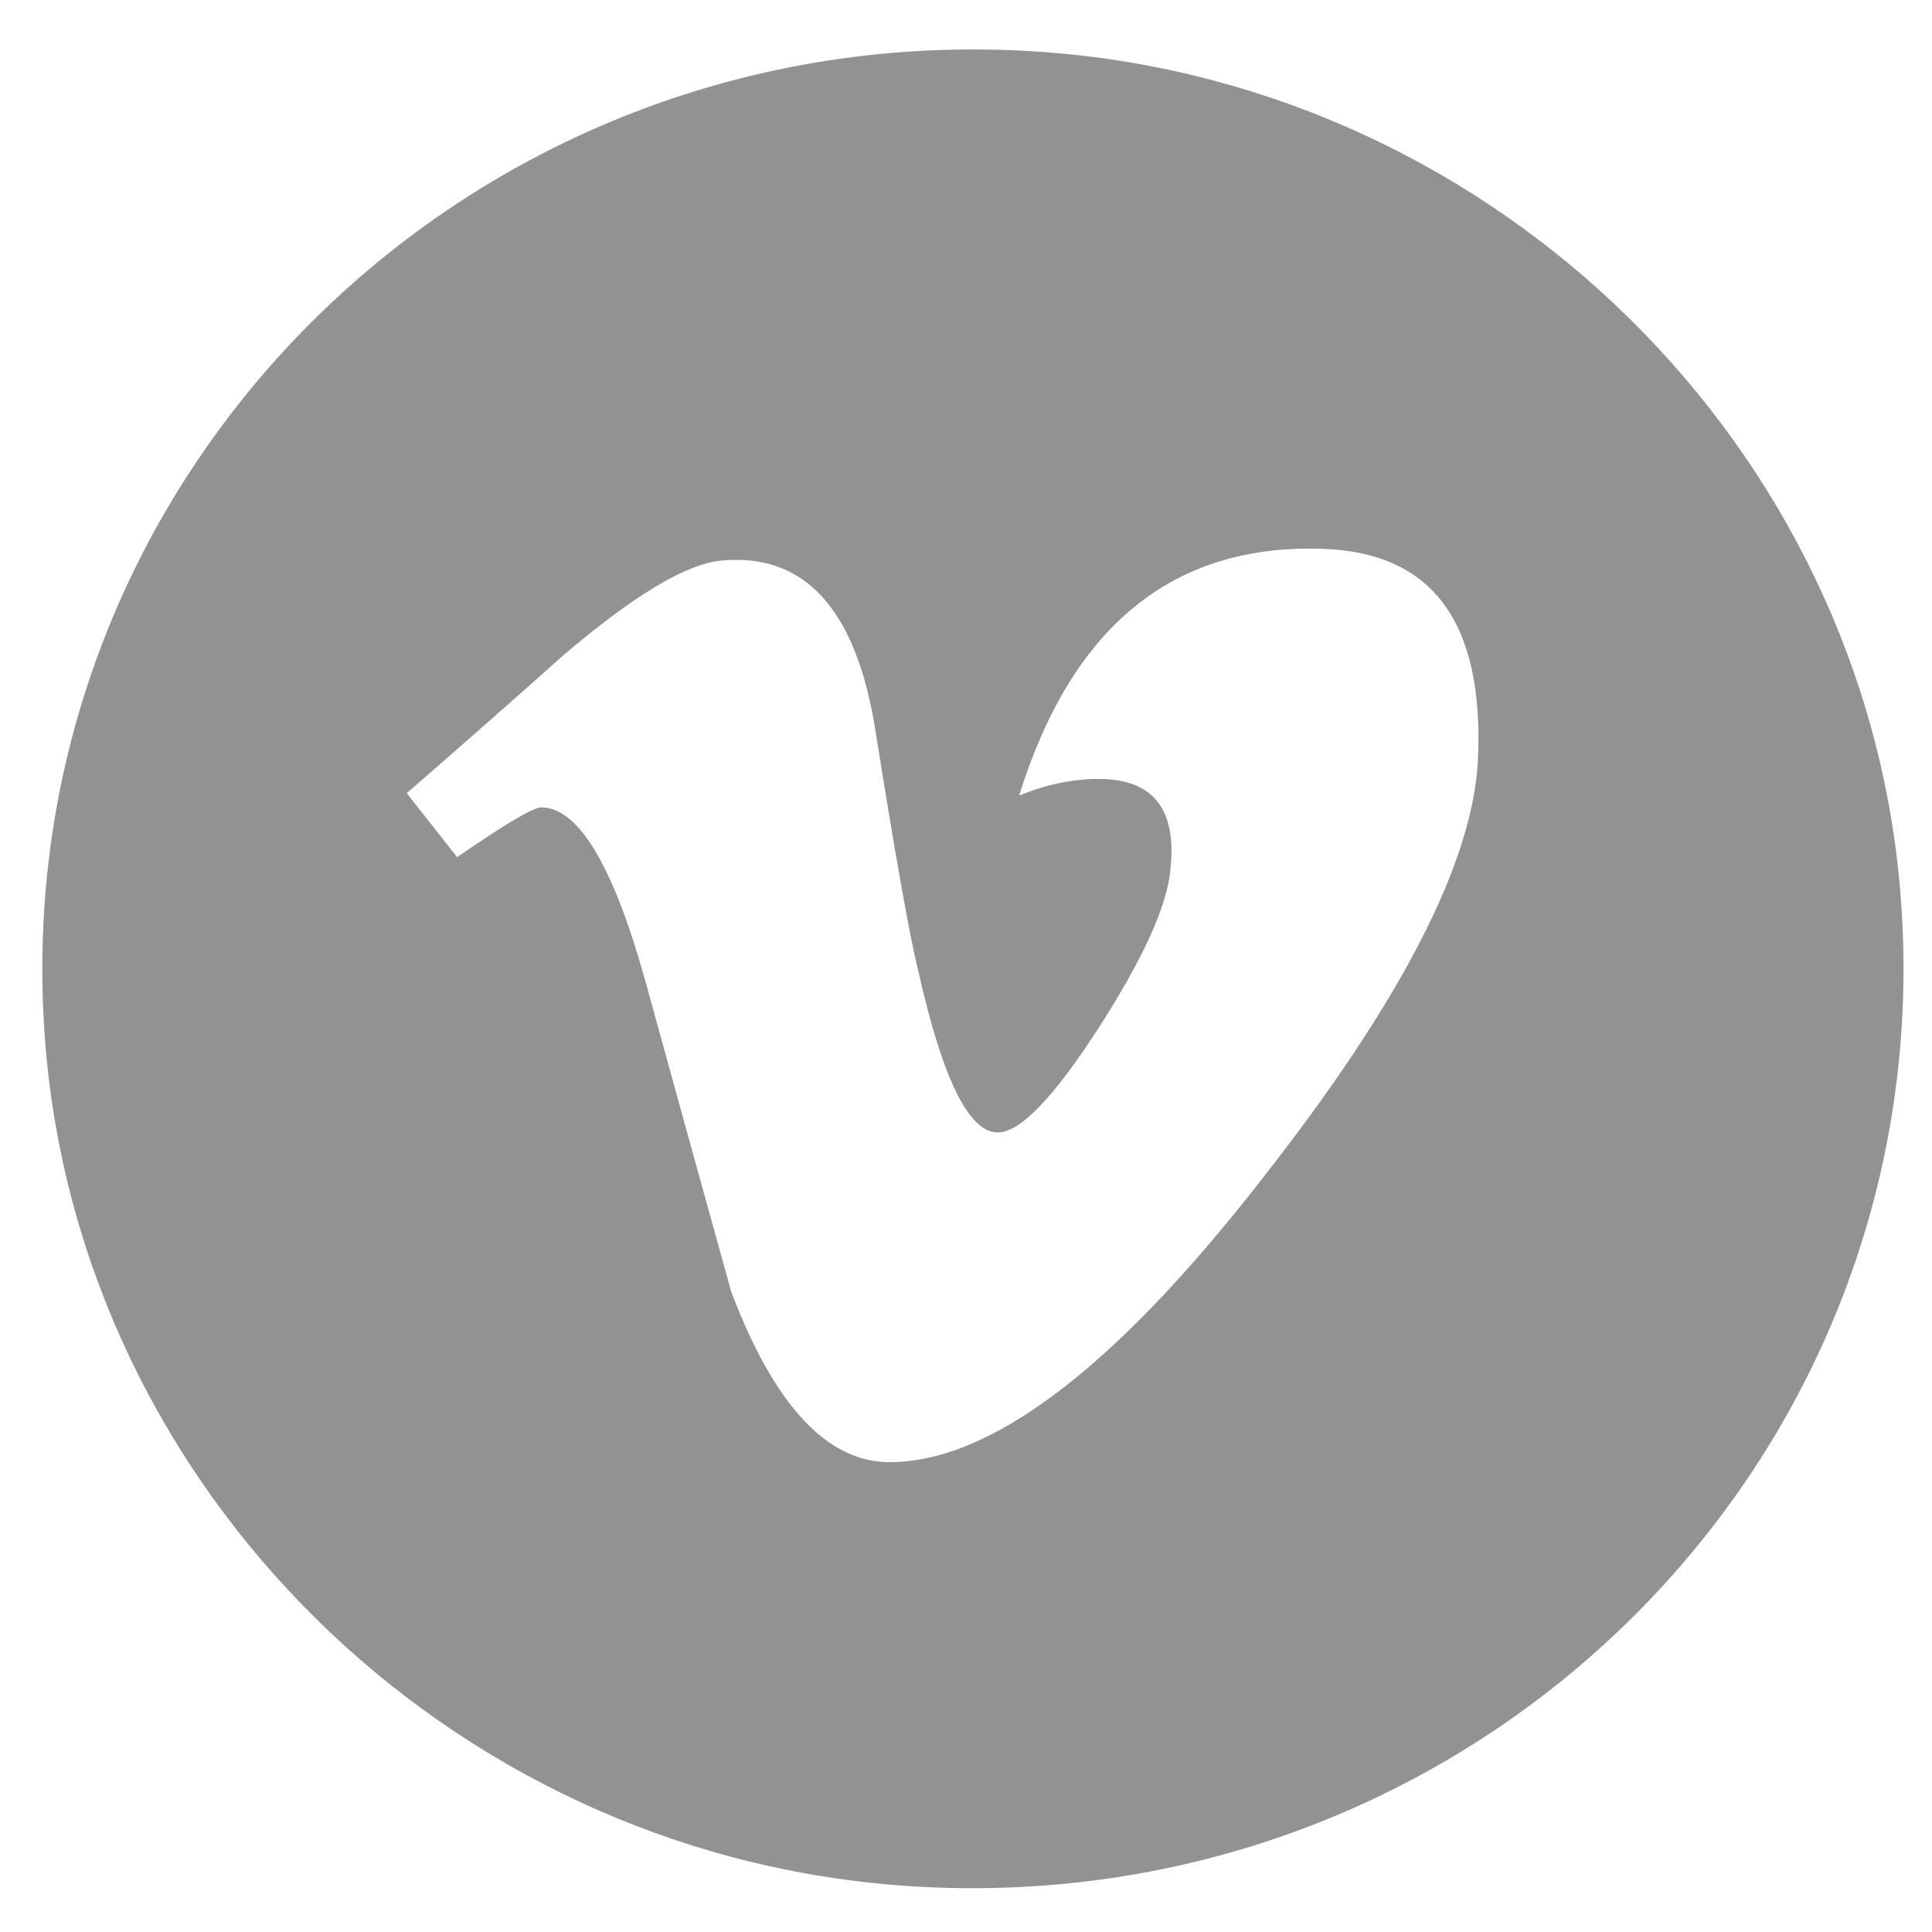
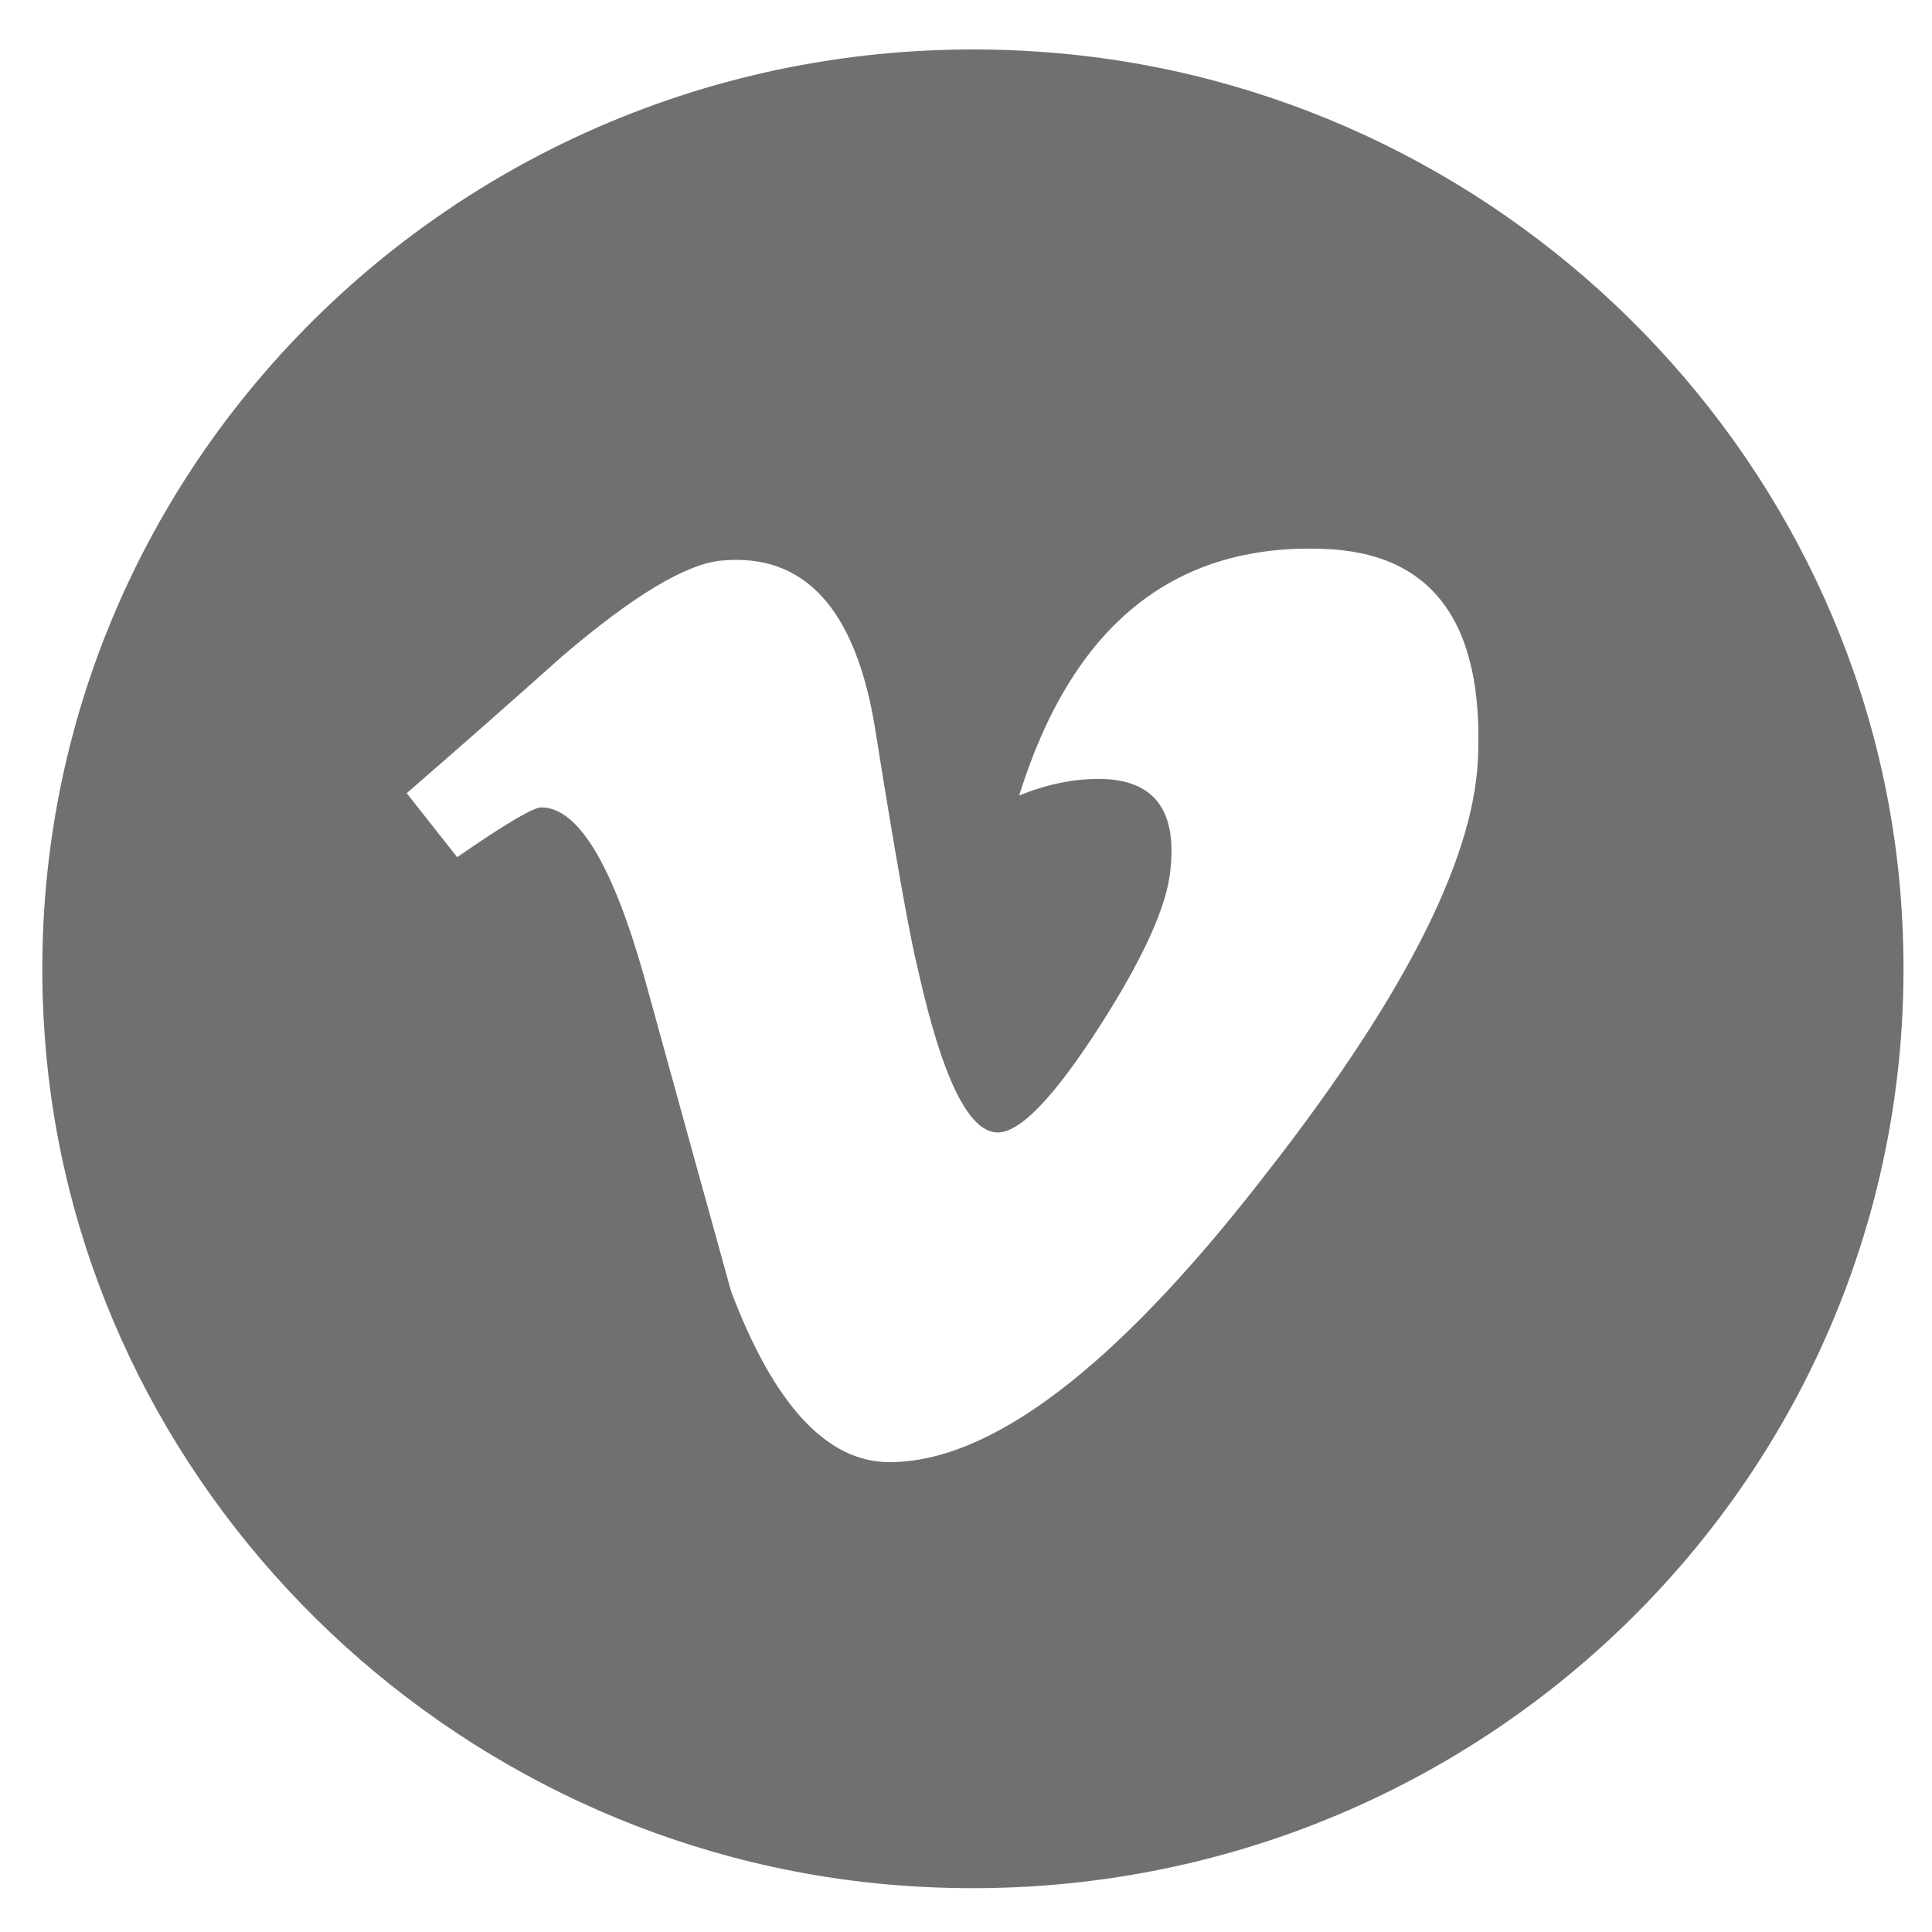
<svg xmlns="http://www.w3.org/2000/svg" width="31px" height="31px" viewBox="0 0 31 31" version="1.1">
  <defs />
  <g id="Page-1" stroke="none" stroke-width="1" fill="none" fill-rule="evenodd">
-     <g id="CONTACT-US" transform="translate(-791, -982)" fill="#929292">
+     <g id="CONTACT-US" transform="translate(-791, -982)" fill="#707070">
      <g id="Fill-1-+-Fill-2-+-Fill-2" transform="translate(695, 982)">
        <path d="M112.825,0.841 C103.624,0.123 96,7.653 96.727,16.744 C97.299,23.894 103.163,29.686 110.401,30.25 C119.601,30.965 127.221,23.437 126.495,14.349 C125.925,7.199 120.062,1.406 112.825,0.841 L112.825,0.841 Z M119.714,12.192 C119.635,13.843 118.468,16.103 116.208,18.97 C113.87,21.964 111.89,23.461 110.272,23.461 C109.271,23.461 108.421,22.547 107.731,20.72 C107.267,19.045 106.803,17.371 106.342,15.694 C105.828,13.868 105.275,12.955 104.683,12.955 C104.558,12.955 104.107,13.22 103.335,13.754 L102.526,12.727 C103.374,11.991 104.21,11.255 105.034,10.519 C106.164,9.555 107.01,9.047 107.575,8.995 C108.91,8.869 109.732,9.77 110.043,11.699 C110.374,13.781 110.606,15.074 110.735,15.582 C111.122,17.307 111.545,18.171 112.009,18.171 C112.367,18.171 112.906,17.613 113.627,16.495 C114.345,15.379 114.731,14.529 114.781,13.945 C114.885,12.979 114.498,12.498 113.627,12.498 C113.213,12.498 112.789,12.587 112.353,12.764 C113.2,10.048 114.818,8.729 117.208,8.806 C118.983,8.856 119.817,9.986 119.714,12.192 L119.714,12.192 Z" id="vimeo" />
      </g>
    </g>
  </g>
</svg>
